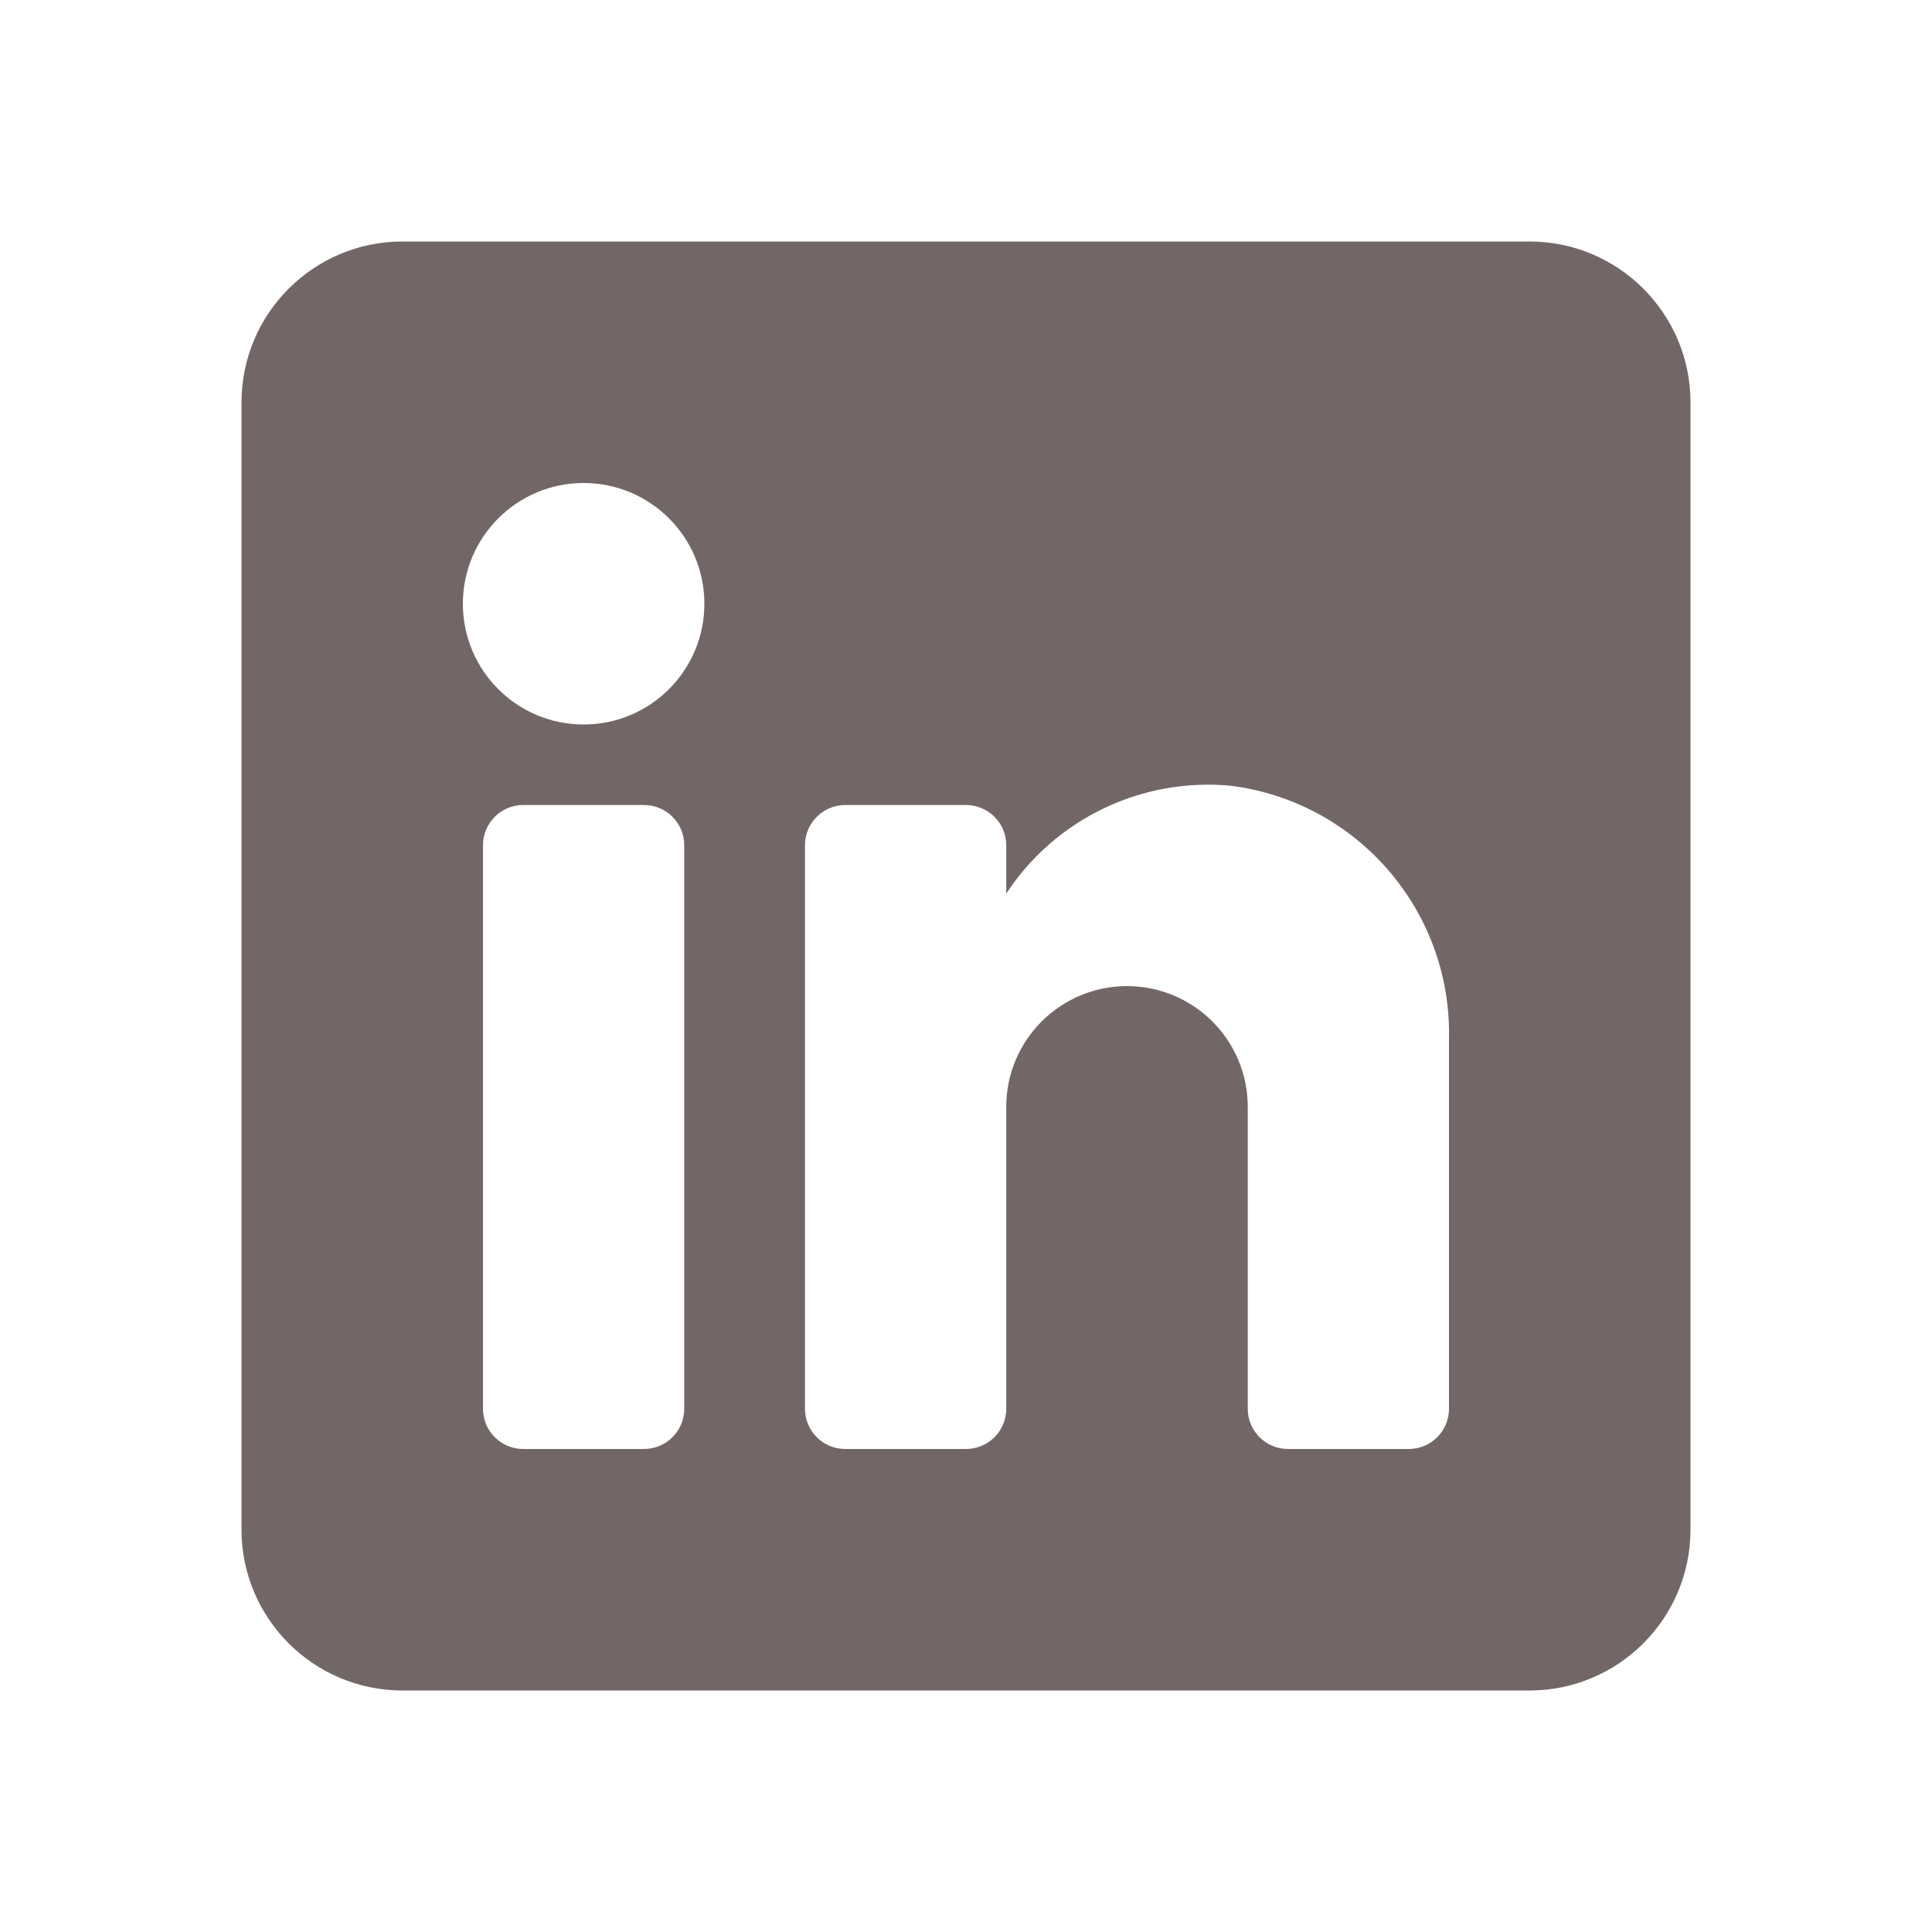
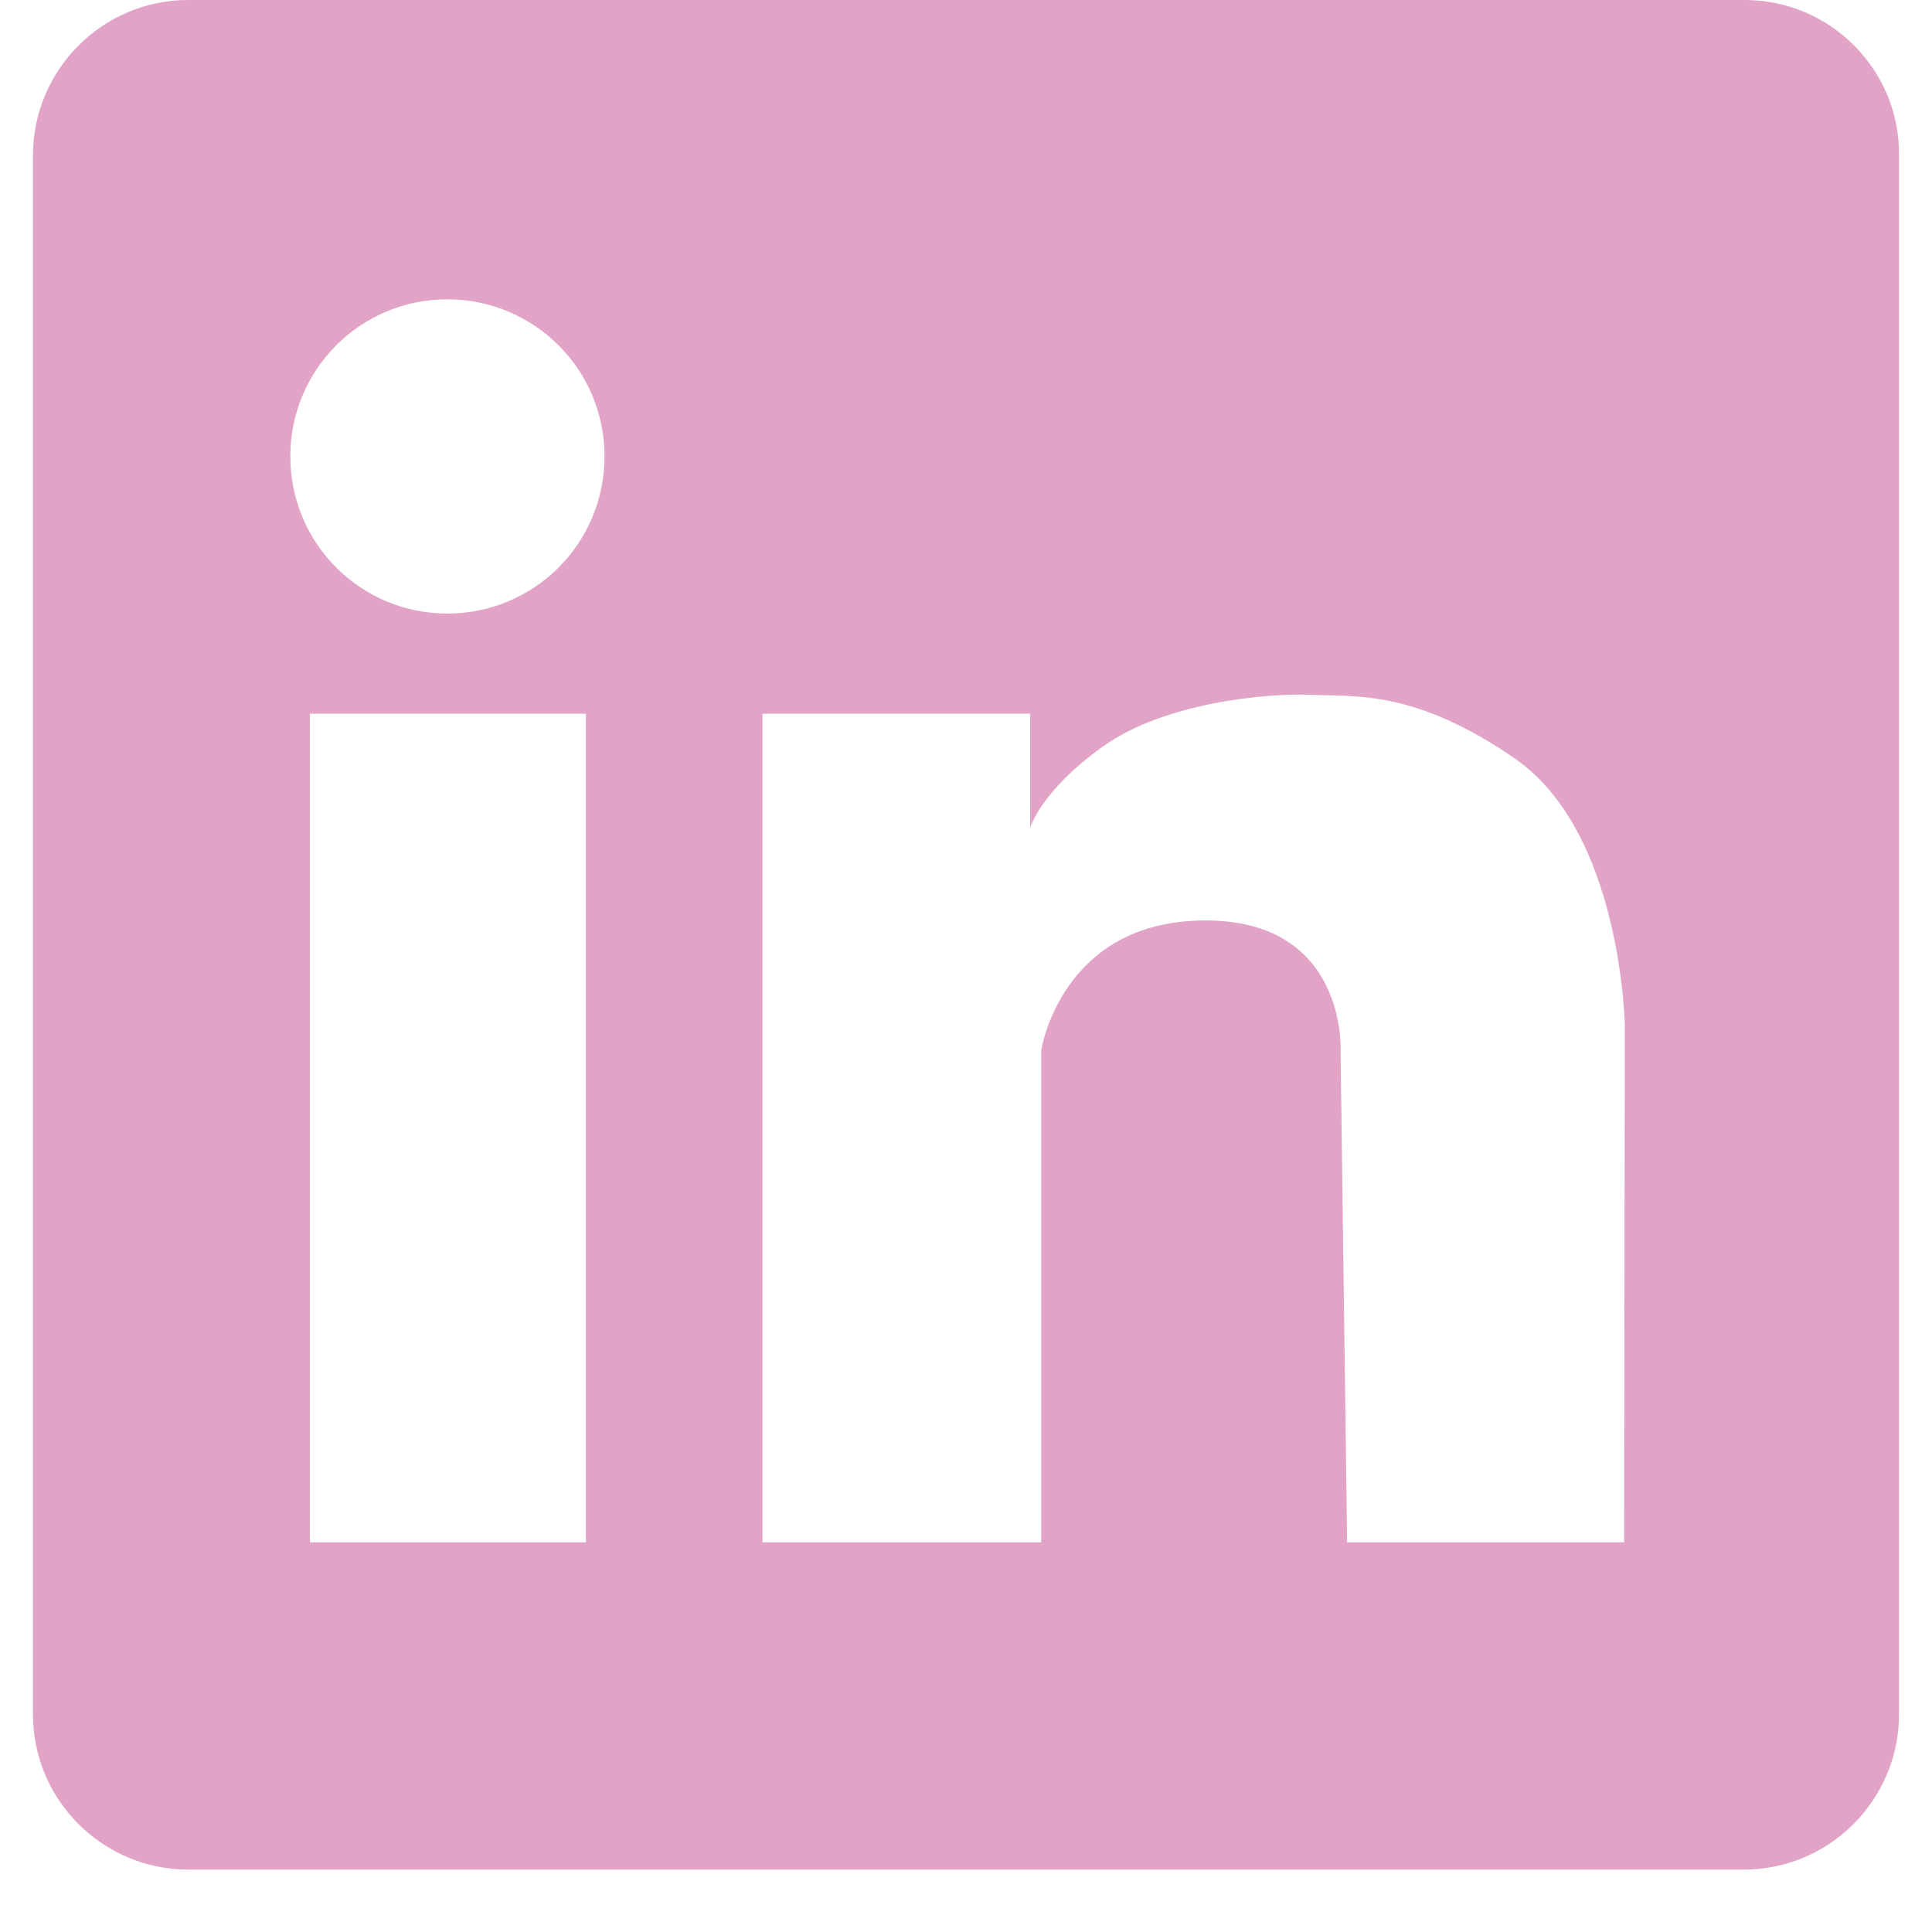
- <svg xmlns="http://www.w3.org/2000/svg" width="80" height="80" viewBox="0 0 80 80" fill="none">
-   <g id="LinkedIn 1">
-     <path id="Vector" fill-rule="evenodd" clip-rule="evenodd" d="M16.667 10H63.333C67.015 10 70 12.985 70 16.667V63.333C70 67.015 67.015 70 63.333 70H16.667C12.985 70 10 67.015 10 63.333V16.667C10 12.985 12.985 10 16.667 10ZM26.667 60C27.587 60 28.333 59.254 28.333 58.333V35C28.333 34.08 27.587 33.333 26.667 33.333H21.667C20.746 33.333 20 34.08 20 35V58.333C20 59.254 20.746 60 21.667 60H26.667ZM24.167 30C21.405 30 19.167 27.761 19.167 25C19.167 22.239 21.405 20 24.167 20C26.928 20 29.167 22.239 29.167 25C29.167 27.761 26.928 30 24.167 30ZM58.333 60C59.254 60 60 59.254 60 58.333V43C60.108 37.703 56.192 33.182 50.933 32.533C47.257 32.197 43.694 33.915 41.667 37V35C41.667 34.08 40.92 33.333 40 33.333H35C34.08 33.333 33.333 34.08 33.333 35V58.333C33.333 59.254 34.08 60 35 60H40C40.92 60 41.667 59.254 41.667 58.333V45.833C41.667 43.072 43.905 40.833 46.667 40.833C49.428 40.833 51.667 43.072 51.667 45.833V58.333C51.667 59.254 52.413 60 53.333 60H58.333Z" fill="#736666" />
+ <svg xmlns="http://www.w3.org/2000/svg" width="40" zoomAndPan="magnify" viewBox="0 0 30 30" height="40" preserveAspectRatio="xMidYMid meet" version="1.0">
+   <defs>
+     <clipPath id="44f447b7ef">
+       <path d="M 0.484 0 L 29.516 0 L 29.516 29.031 L 0.484 29.031 Z M 0.484 0 " clip-rule="nonzero" />
+     </clipPath>
+   </defs>
+   <g clip-path="url(#44f447b7ef)">
+     <path fill="#e1a4c6" d="M 27.09 0 L 2.922 0 C 1.586 0 0.512 1.09 0.512 2.41 L 0.512 26.621 C 0.512 27.957 1.602 29.031 2.922 29.031 L 27.078 29.031 C 28.414 29.031 29.488 27.941 29.488 26.621 L 29.488 2.41 C 29.5 1.09 28.426 0 27.09 0 Z M 9.098 23.949 L 4.812 23.949 L 4.812 11.082 L 9.098 11.082 Z M 6.945 9.527 C 5.598 9.527 4.508 8.438 4.508 7.086 C 4.508 5.738 5.598 4.648 6.945 4.648 C 8.297 4.648 9.387 5.738 9.387 7.086 C 9.387 8.438 8.297 9.527 6.945 9.527 Z M 25.219 23.949 L 20.918 23.949 L 20.816 16.309 C 20.816 16.309 20.918 14.277 18.695 14.293 C 16.473 14.305 16.168 16.309 16.168 16.309 L 16.168 23.949 L 11.84 23.949 L 11.84 11.082 L 15.996 11.082 L 15.996 12.852 C 15.996 12.852 16.168 12.273 17.129 11.59 C 18.086 10.906 19.668 10.762 20.352 10.789 C 21.035 10.82 21.965 10.703 23.52 11.777 C 25.188 12.926 25.23 15.934 25.23 15.934 Z M 25.219 23.949 " fill-opacity="1" fill-rule="nonzero" />
  </g>
</svg>
